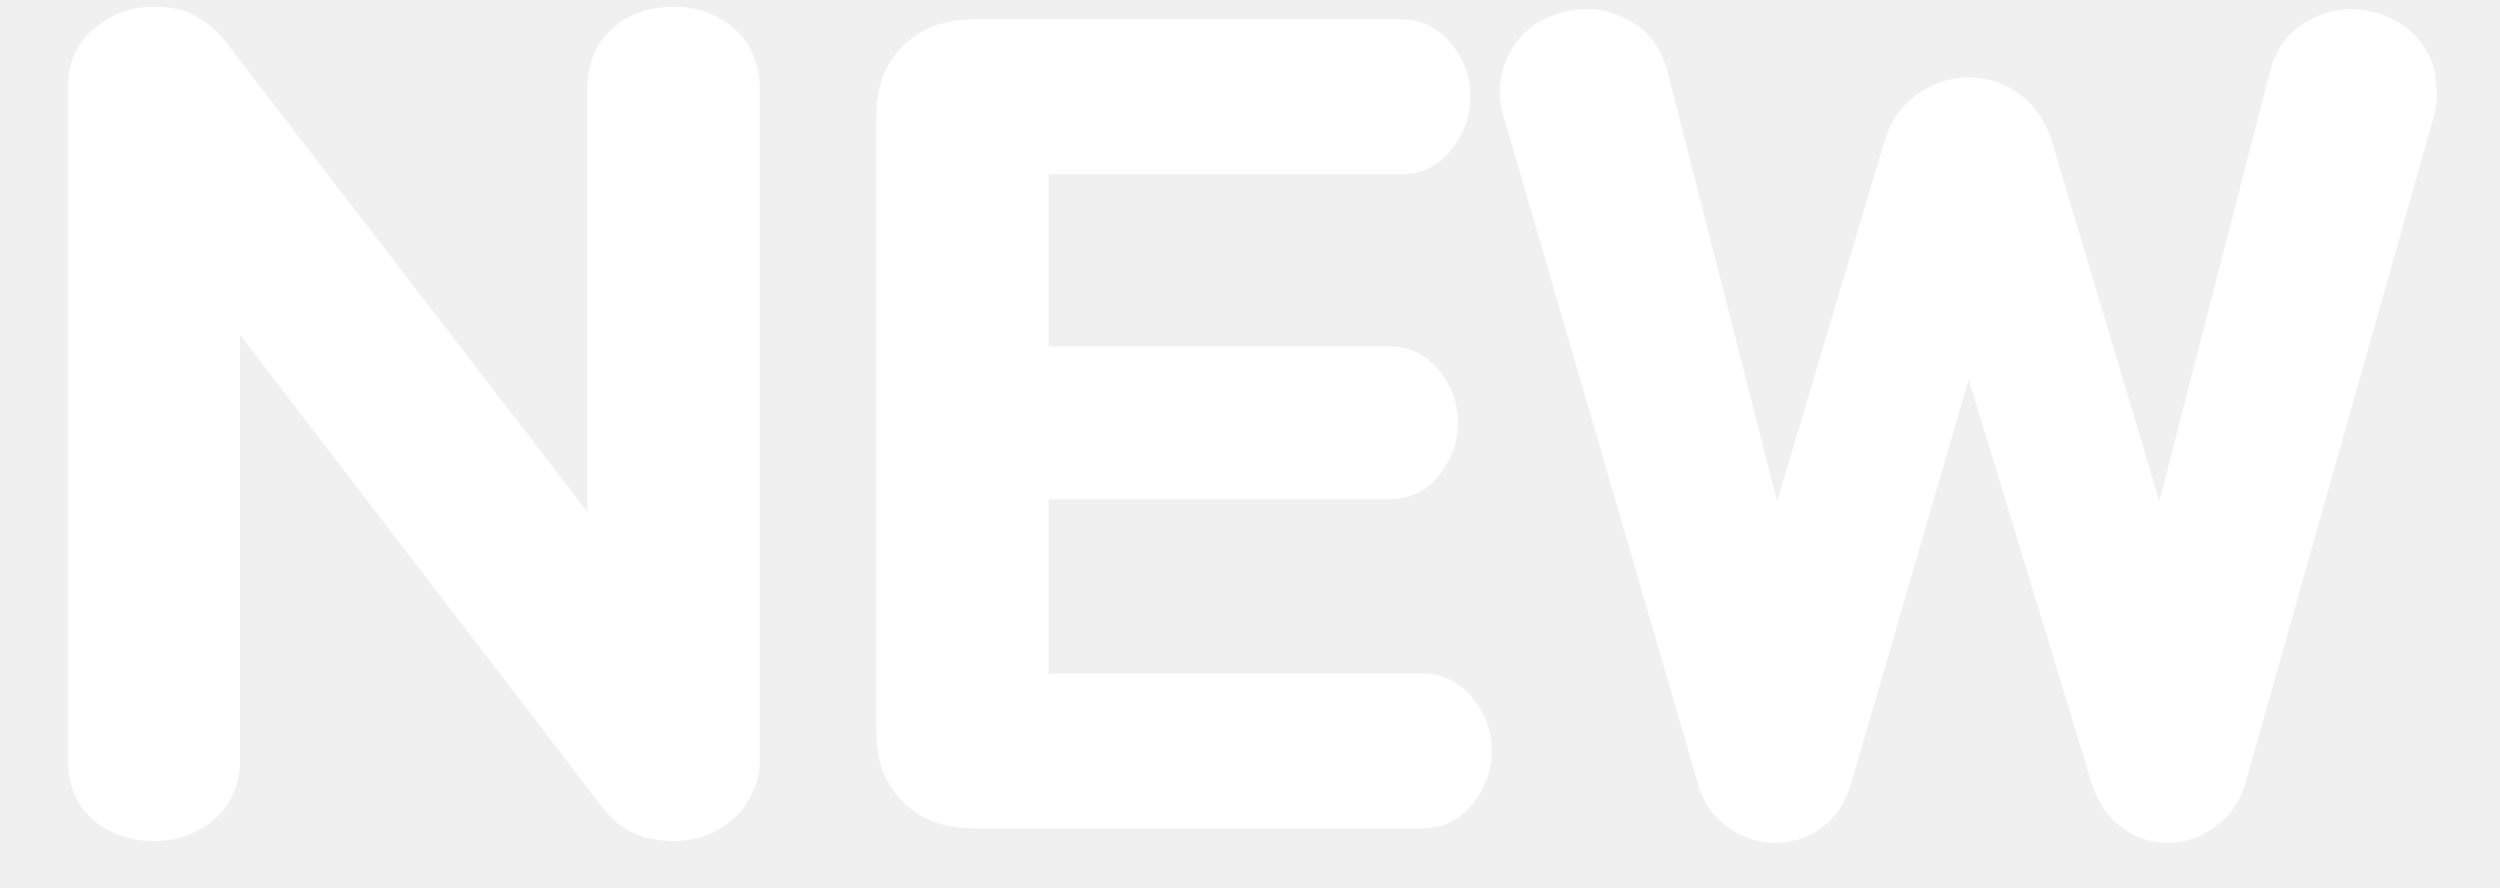
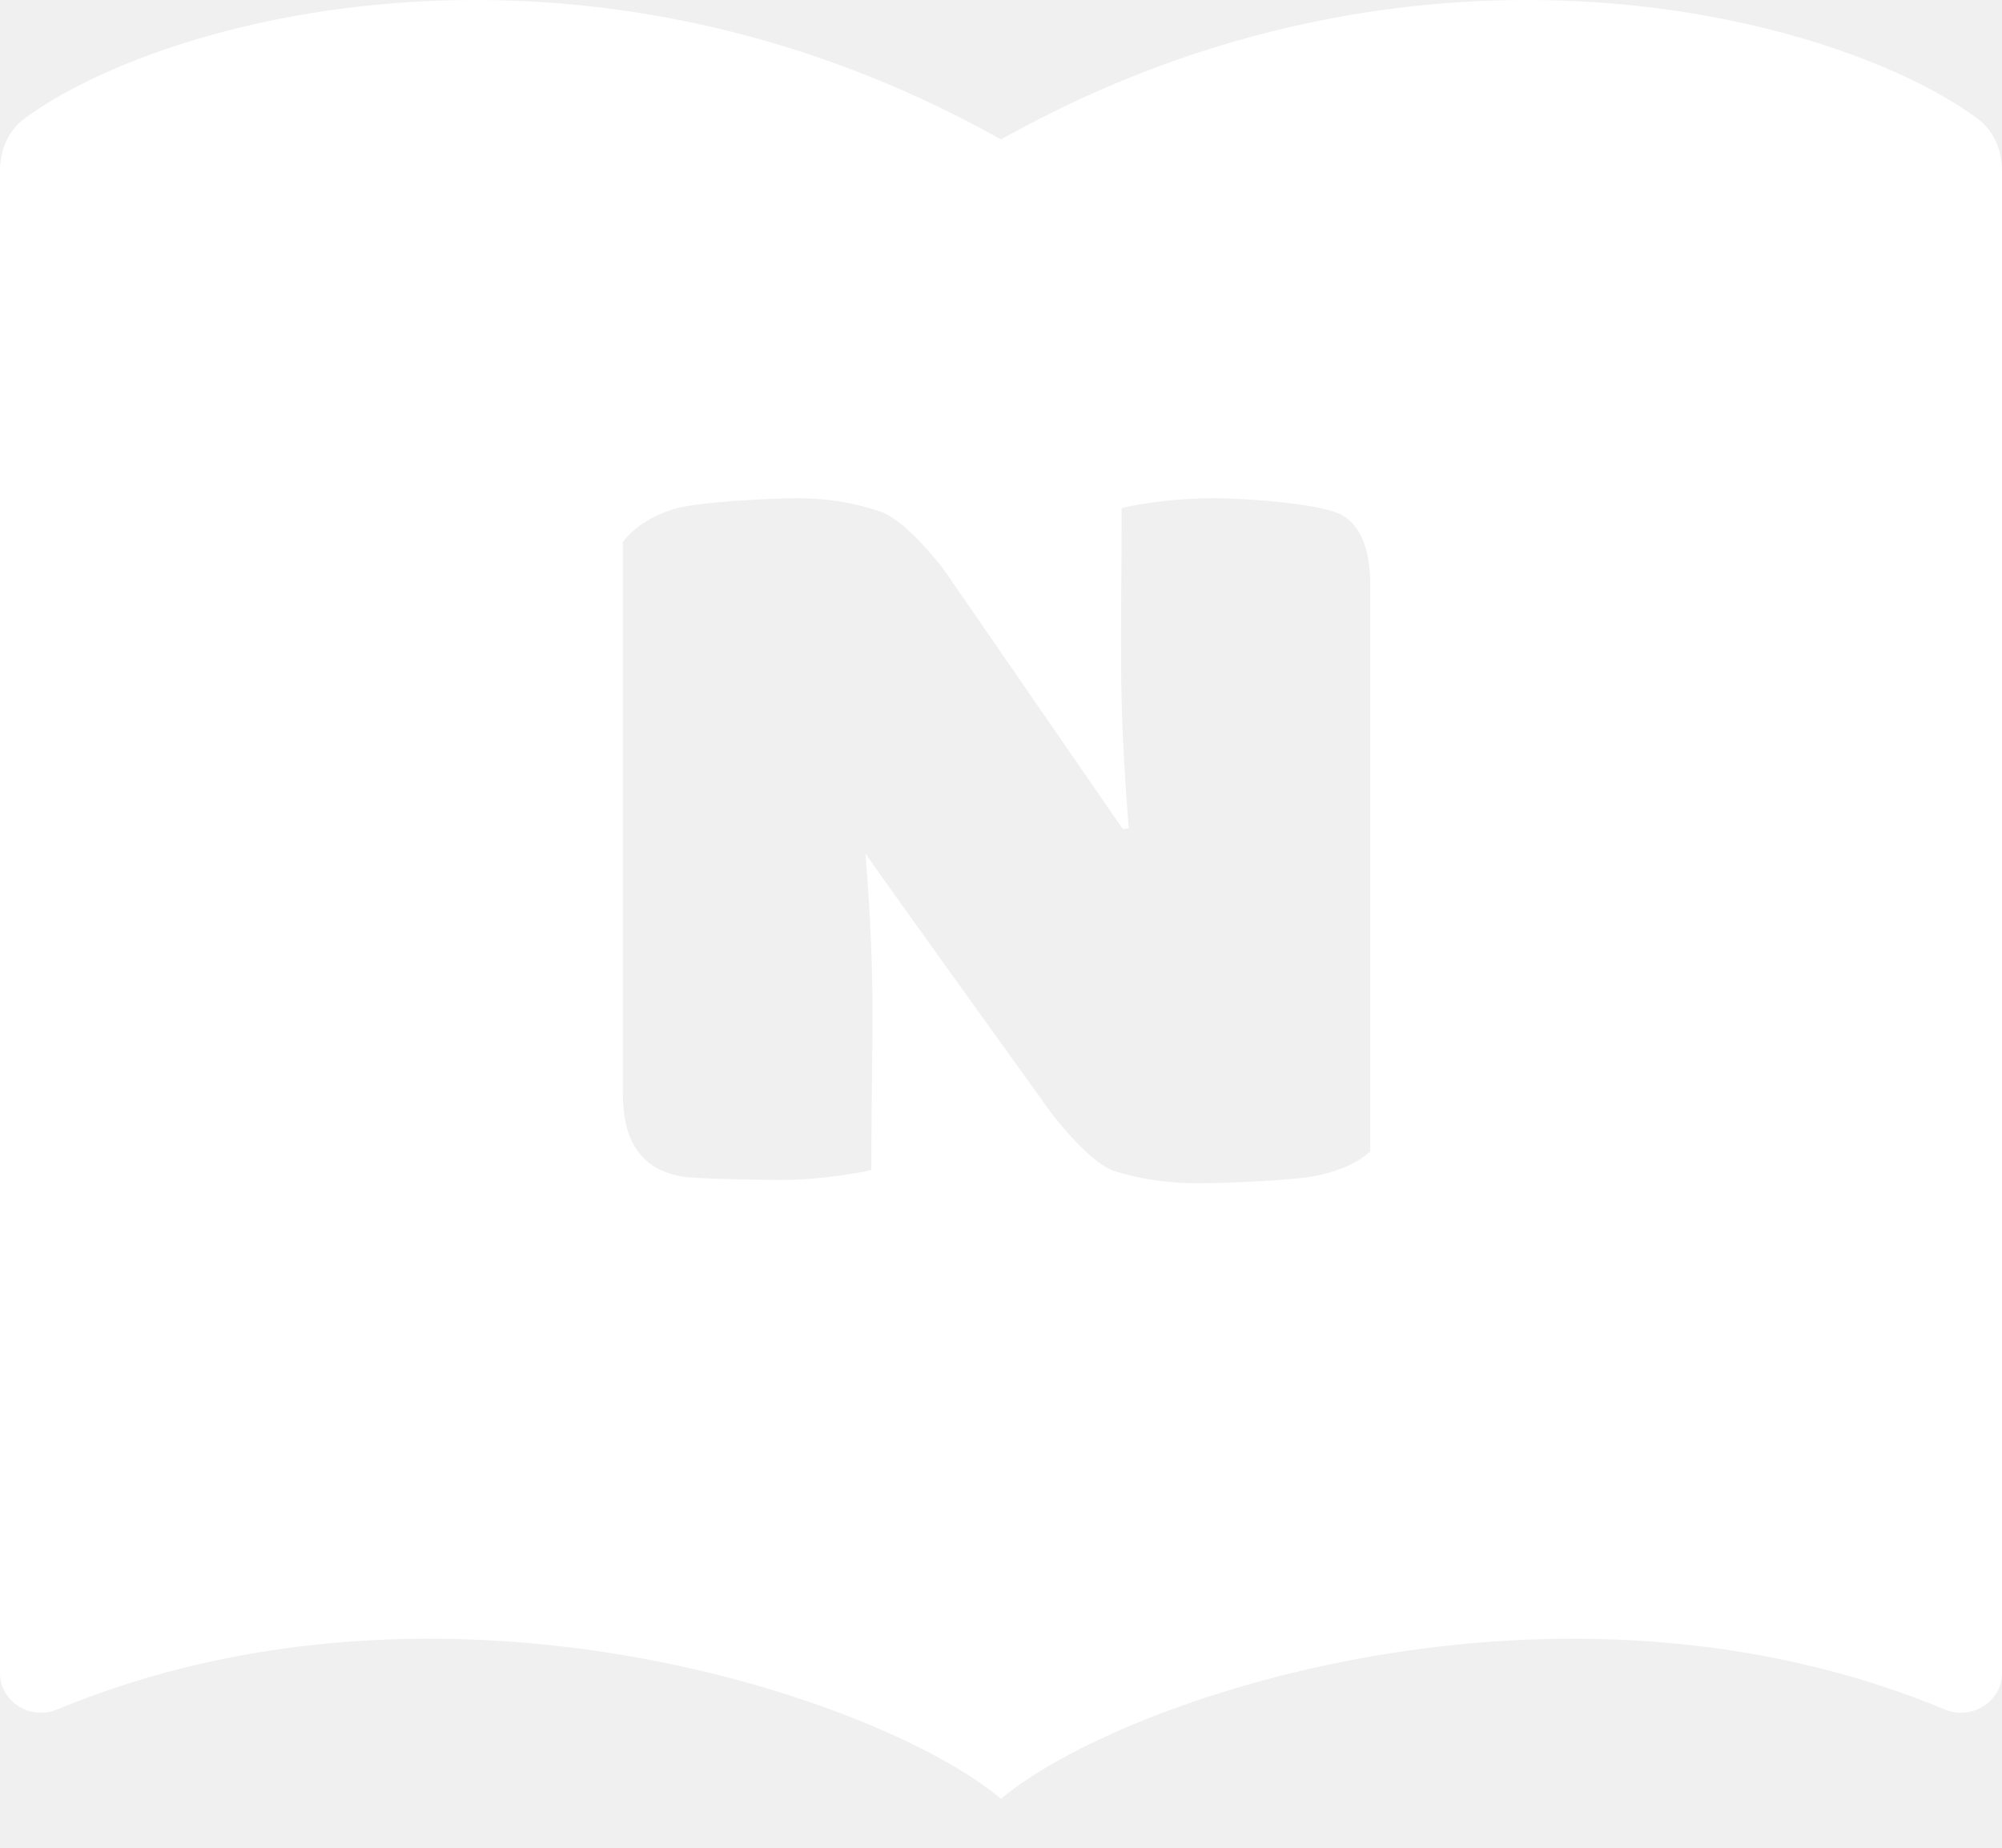
- <svg xmlns="http://www.w3.org/2000/svg" width="31" height="11" viewBox="0 0 31 11" fill="none">
-   <path d="M7.284 6.348V1.104C7.284 0.792 7.384 0.544 7.584 0.36C7.792 0.176 8.048 0.084 8.352 0.084C8.656 0.084 8.908 0.176 9.108 0.36C9.316 0.544 9.42 0.792 9.42 1.104V9.432C9.42 9.584 9.388 9.72 9.324 9.84C9.268 9.968 9.192 10.072 9.096 10.152C9 10.24 8.888 10.308 8.76 10.356C8.632 10.404 8.5 10.428 8.364 10.428C8.156 10.428 7.98 10.392 7.836 10.32C7.692 10.248 7.572 10.148 7.476 10.02L2.976 4.152V9.408C2.976 9.72 2.872 9.968 2.664 10.152C2.464 10.336 2.212 10.428 1.908 10.428C1.604 10.428 1.348 10.336 1.14 10.152C0.94 9.968 0.84 9.72 0.84 9.408V1.104C0.84 0.784 0.948 0.536 1.164 0.36C1.38 0.176 1.62 0.084 1.884 0.084C2.124 0.084 2.308 0.124 2.436 0.204C2.572 0.276 2.692 0.38 2.796 0.516L7.284 6.348ZM13.002 4.296H17.214C17.47 4.296 17.678 4.392 17.838 4.584C17.998 4.776 18.078 4.996 18.078 5.244C18.078 5.484 17.998 5.704 17.838 5.904C17.678 6.096 17.47 6.192 17.214 6.192H13.002V8.352H17.634C17.89 8.352 18.098 8.452 18.258 8.652C18.418 8.844 18.498 9.064 18.498 9.312C18.498 9.552 18.418 9.772 18.258 9.972C18.098 10.172 17.89 10.272 17.634 10.272H12.066C11.706 10.272 11.414 10.16 11.19 9.936C10.974 9.72 10.866 9.432 10.866 9.072V1.44C10.866 1.08 10.974 0.792 11.19 0.576C11.414 0.352 11.706 0.24 12.066 0.24H17.37C17.626 0.24 17.834 0.34 17.994 0.54C18.154 0.732 18.234 0.952 18.234 1.2C18.234 1.44 18.154 1.66 17.994 1.86C17.834 2.06 17.626 2.16 17.37 2.16H13.002V4.296ZM26.776 6.216L28.144 0.9C28.216 0.612 28.372 0.4 28.612 0.264C28.86 0.12 29.128 0.08 29.416 0.144C29.576 0.184 29.712 0.248 29.824 0.336C29.944 0.424 30.036 0.528 30.1 0.648C30.164 0.76 30.2 0.888 30.208 1.032C30.224 1.168 30.216 1.3 30.184 1.428L27.844 9.708C27.78 9.94 27.656 10.12 27.472 10.248C27.296 10.384 27.1 10.452 26.884 10.452C26.668 10.452 26.476 10.388 26.308 10.26C26.14 10.14 26.016 9.956 25.936 9.708L24.412 4.704L22.96 9.696C22.888 9.952 22.764 10.14 22.588 10.26C22.42 10.388 22.228 10.452 22.012 10.452C21.796 10.452 21.596 10.384 21.412 10.248C21.236 10.12 21.116 9.94 21.052 9.708L18.64 1.428C18.6 1.3 18.588 1.168 18.604 1.032C18.62 0.896 18.66 0.768 18.724 0.648C18.788 0.528 18.876 0.424 18.988 0.336C19.108 0.248 19.248 0.184 19.408 0.144C19.696 0.08 19.96 0.116 20.2 0.252C20.448 0.388 20.608 0.604 20.68 0.9L22.036 6.216L23.368 1.752C23.44 1.504 23.572 1.312 23.764 1.176C23.964 1.032 24.18 0.96 24.412 0.96C24.644 0.96 24.852 1.028 25.036 1.164C25.228 1.3 25.364 1.496 25.444 1.752L26.776 6.216Z" fill="white" />
+ <svg xmlns="http://www.w3.org/2000/svg" width="26" height="24" viewBox="0 0 26 24" fill="none">
+   <path d="M13 1.811C18.477 -1.26 23.906 0.222 25.688 1.545C25.899 1.702 26 1.959 26 2.222V21.732C26 22.104 25.605 22.348 25.261 22.205C20.23 20.114 14.549 22.061 13 23.364C11.451 22.061 5.77 20.114 0.739 22.205C0.395 22.348 0 22.104 0 21.732V2.222C4.8376e-05 1.959 0.101 1.702 0.312 1.545C2.094 0.222 7.523 -1.26 13 1.811ZM15.758 6.471C15.534 6.471 15.305 6.485 15.071 6.513C14.848 6.542 14.679 6.571 14.567 6.599C14.567 8.397 14.517 8.962 14.659 10.757L14.583 10.77L12.248 7.385C12.268 7.413 11.77 6.747 11.424 6.642C11.088 6.528 10.732 6.471 10.355 6.471C10.02 6.471 9.04 6.519 8.745 6.614C8.45 6.709 8.231 6.851 8.089 7.042V14.183C8.089 14.421 8.12 14.617 8.181 14.769C8.242 14.912 8.328 15.027 8.439 15.112C8.551 15.198 8.694 15.254 8.867 15.283C9.04 15.312 9.902 15.326 10.126 15.326C10.35 15.326 10.574 15.312 10.798 15.283C11.032 15.254 11.204 15.226 11.316 15.197C11.316 13.415 11.381 12.862 11.24 11.084C11.253 11.123 13.652 14.455 13.652 14.455C13.664 14.47 14.145 15.108 14.477 15.212C14.812 15.316 15.169 15.369 15.545 15.369C15.922 15.369 16.905 15.331 17.17 15.255C17.445 15.188 17.654 15.088 17.796 14.955V7.613C17.796 7.147 17.678 6.842 17.444 6.699C17.21 6.547 16.205 6.471 15.758 6.471Z" fill="white" />
</svg>
